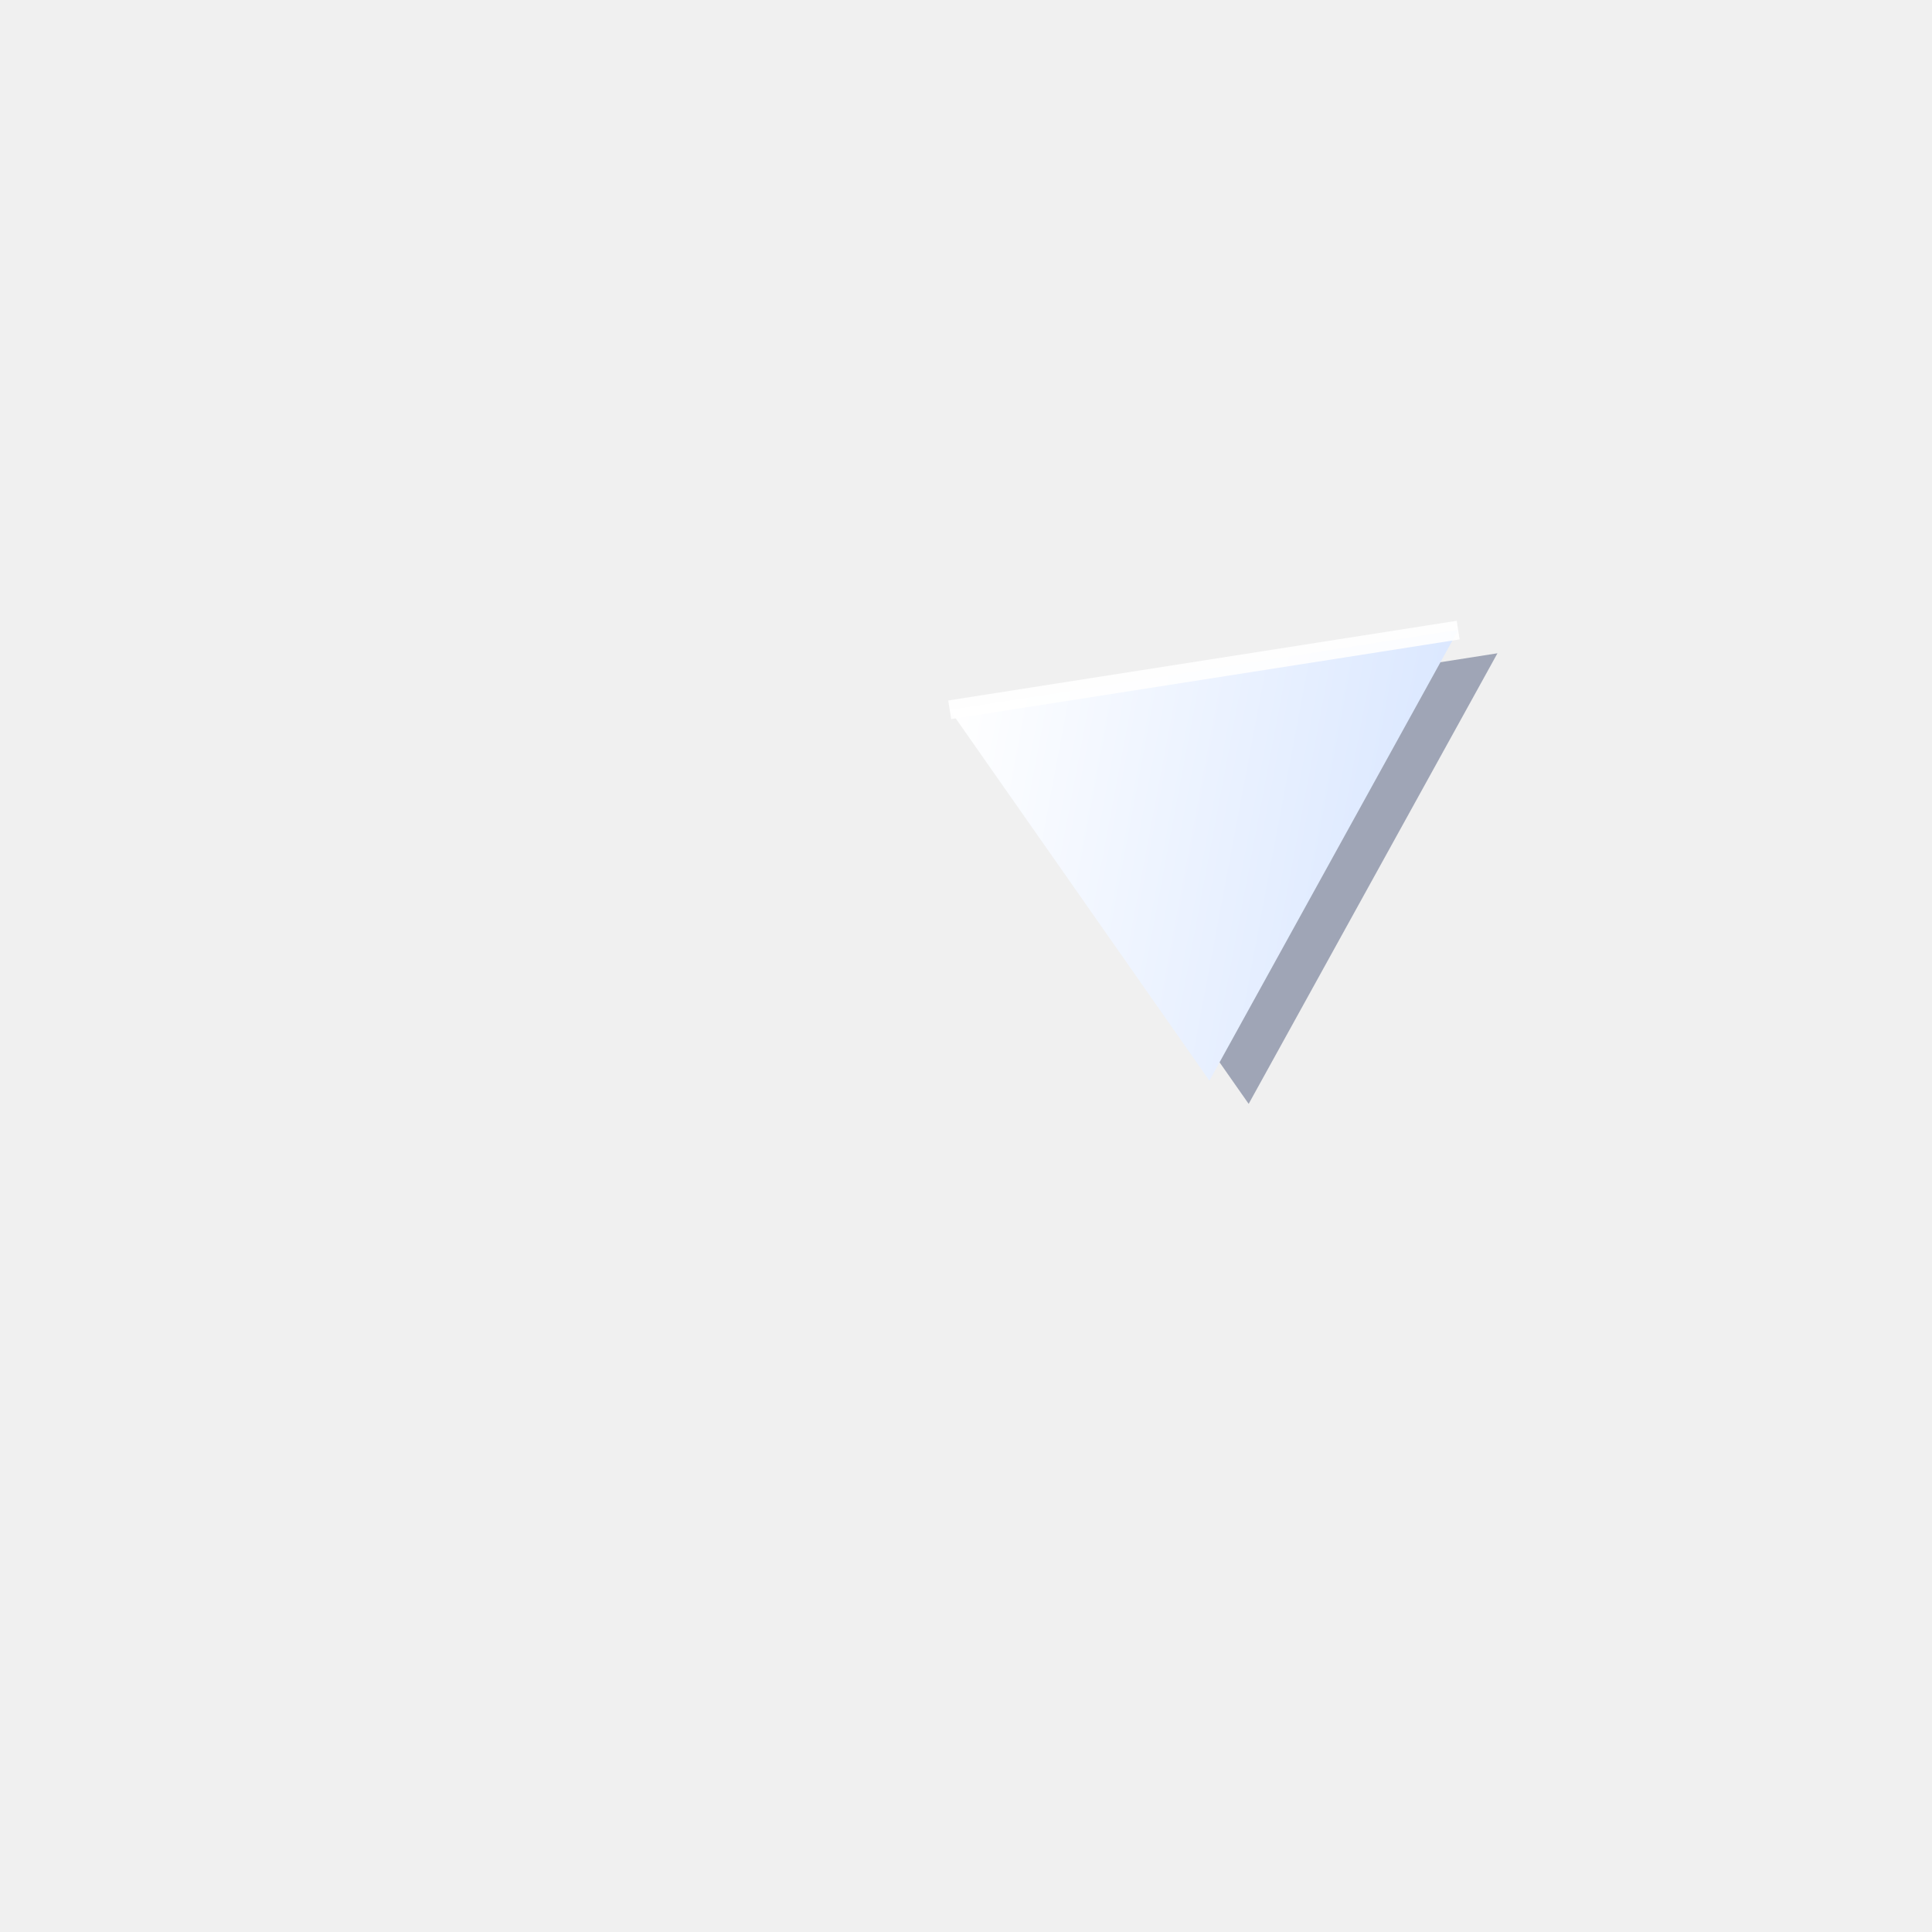
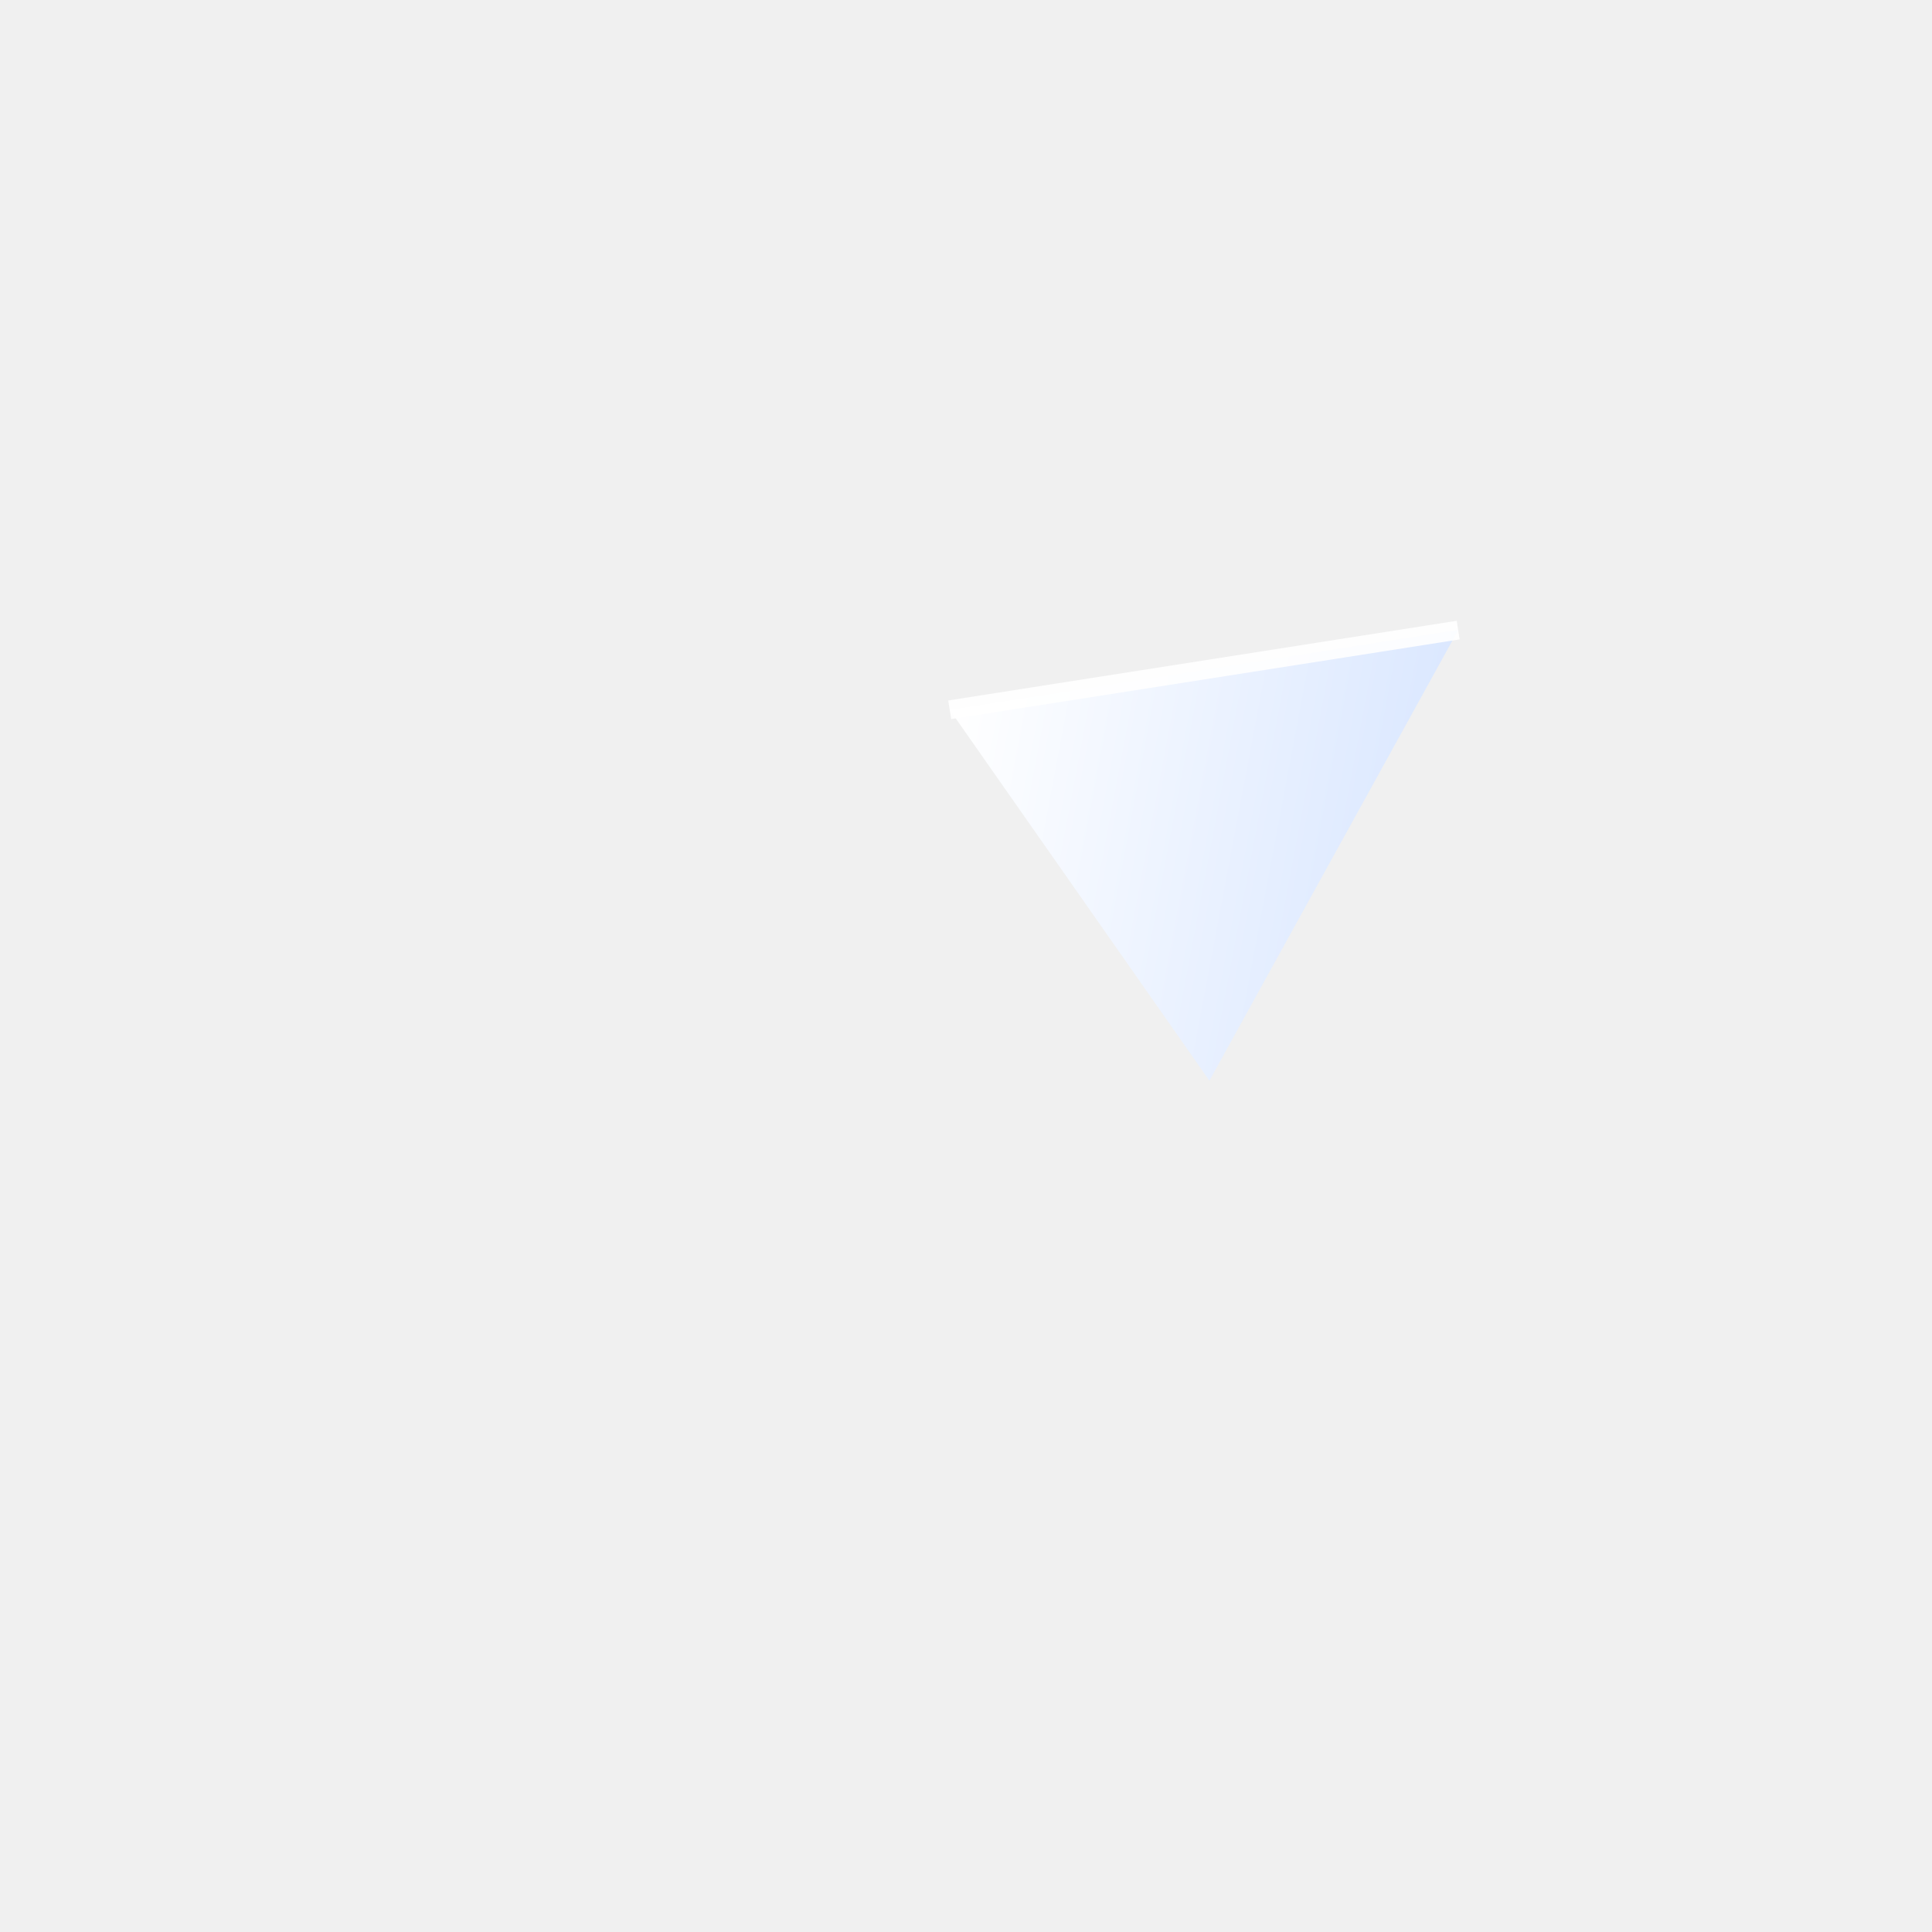
<svg xmlns="http://www.w3.org/2000/svg" width="1024" height="1024" viewBox="0 0 1024 1024">
  <defs>
    <linearGradient id="cursor-gradient" x1="0" y1="0" x2="1" y2="1">
      <stop offset="0" stop-color="#fff" />
      <stop offset="1" stop-color="#cfe0ff" />
    </linearGradient>
  </defs>
  <g transform="translate(650 420) rotate(-35)">
-     <path d="M-95 -120 L 150 0 L -95 120 Z" fill="#0a1a4a" opacity=".35" transform="translate(10 22)" />
    <path d="M-95 -120 L 150 0 L -95 120 Z" fill="url(#cursor-gradient)" />
    <path d="M-95 -120 L 150 0" stroke="#fff" stroke-width="10" opacity=".9" />
  </g>
</svg>
